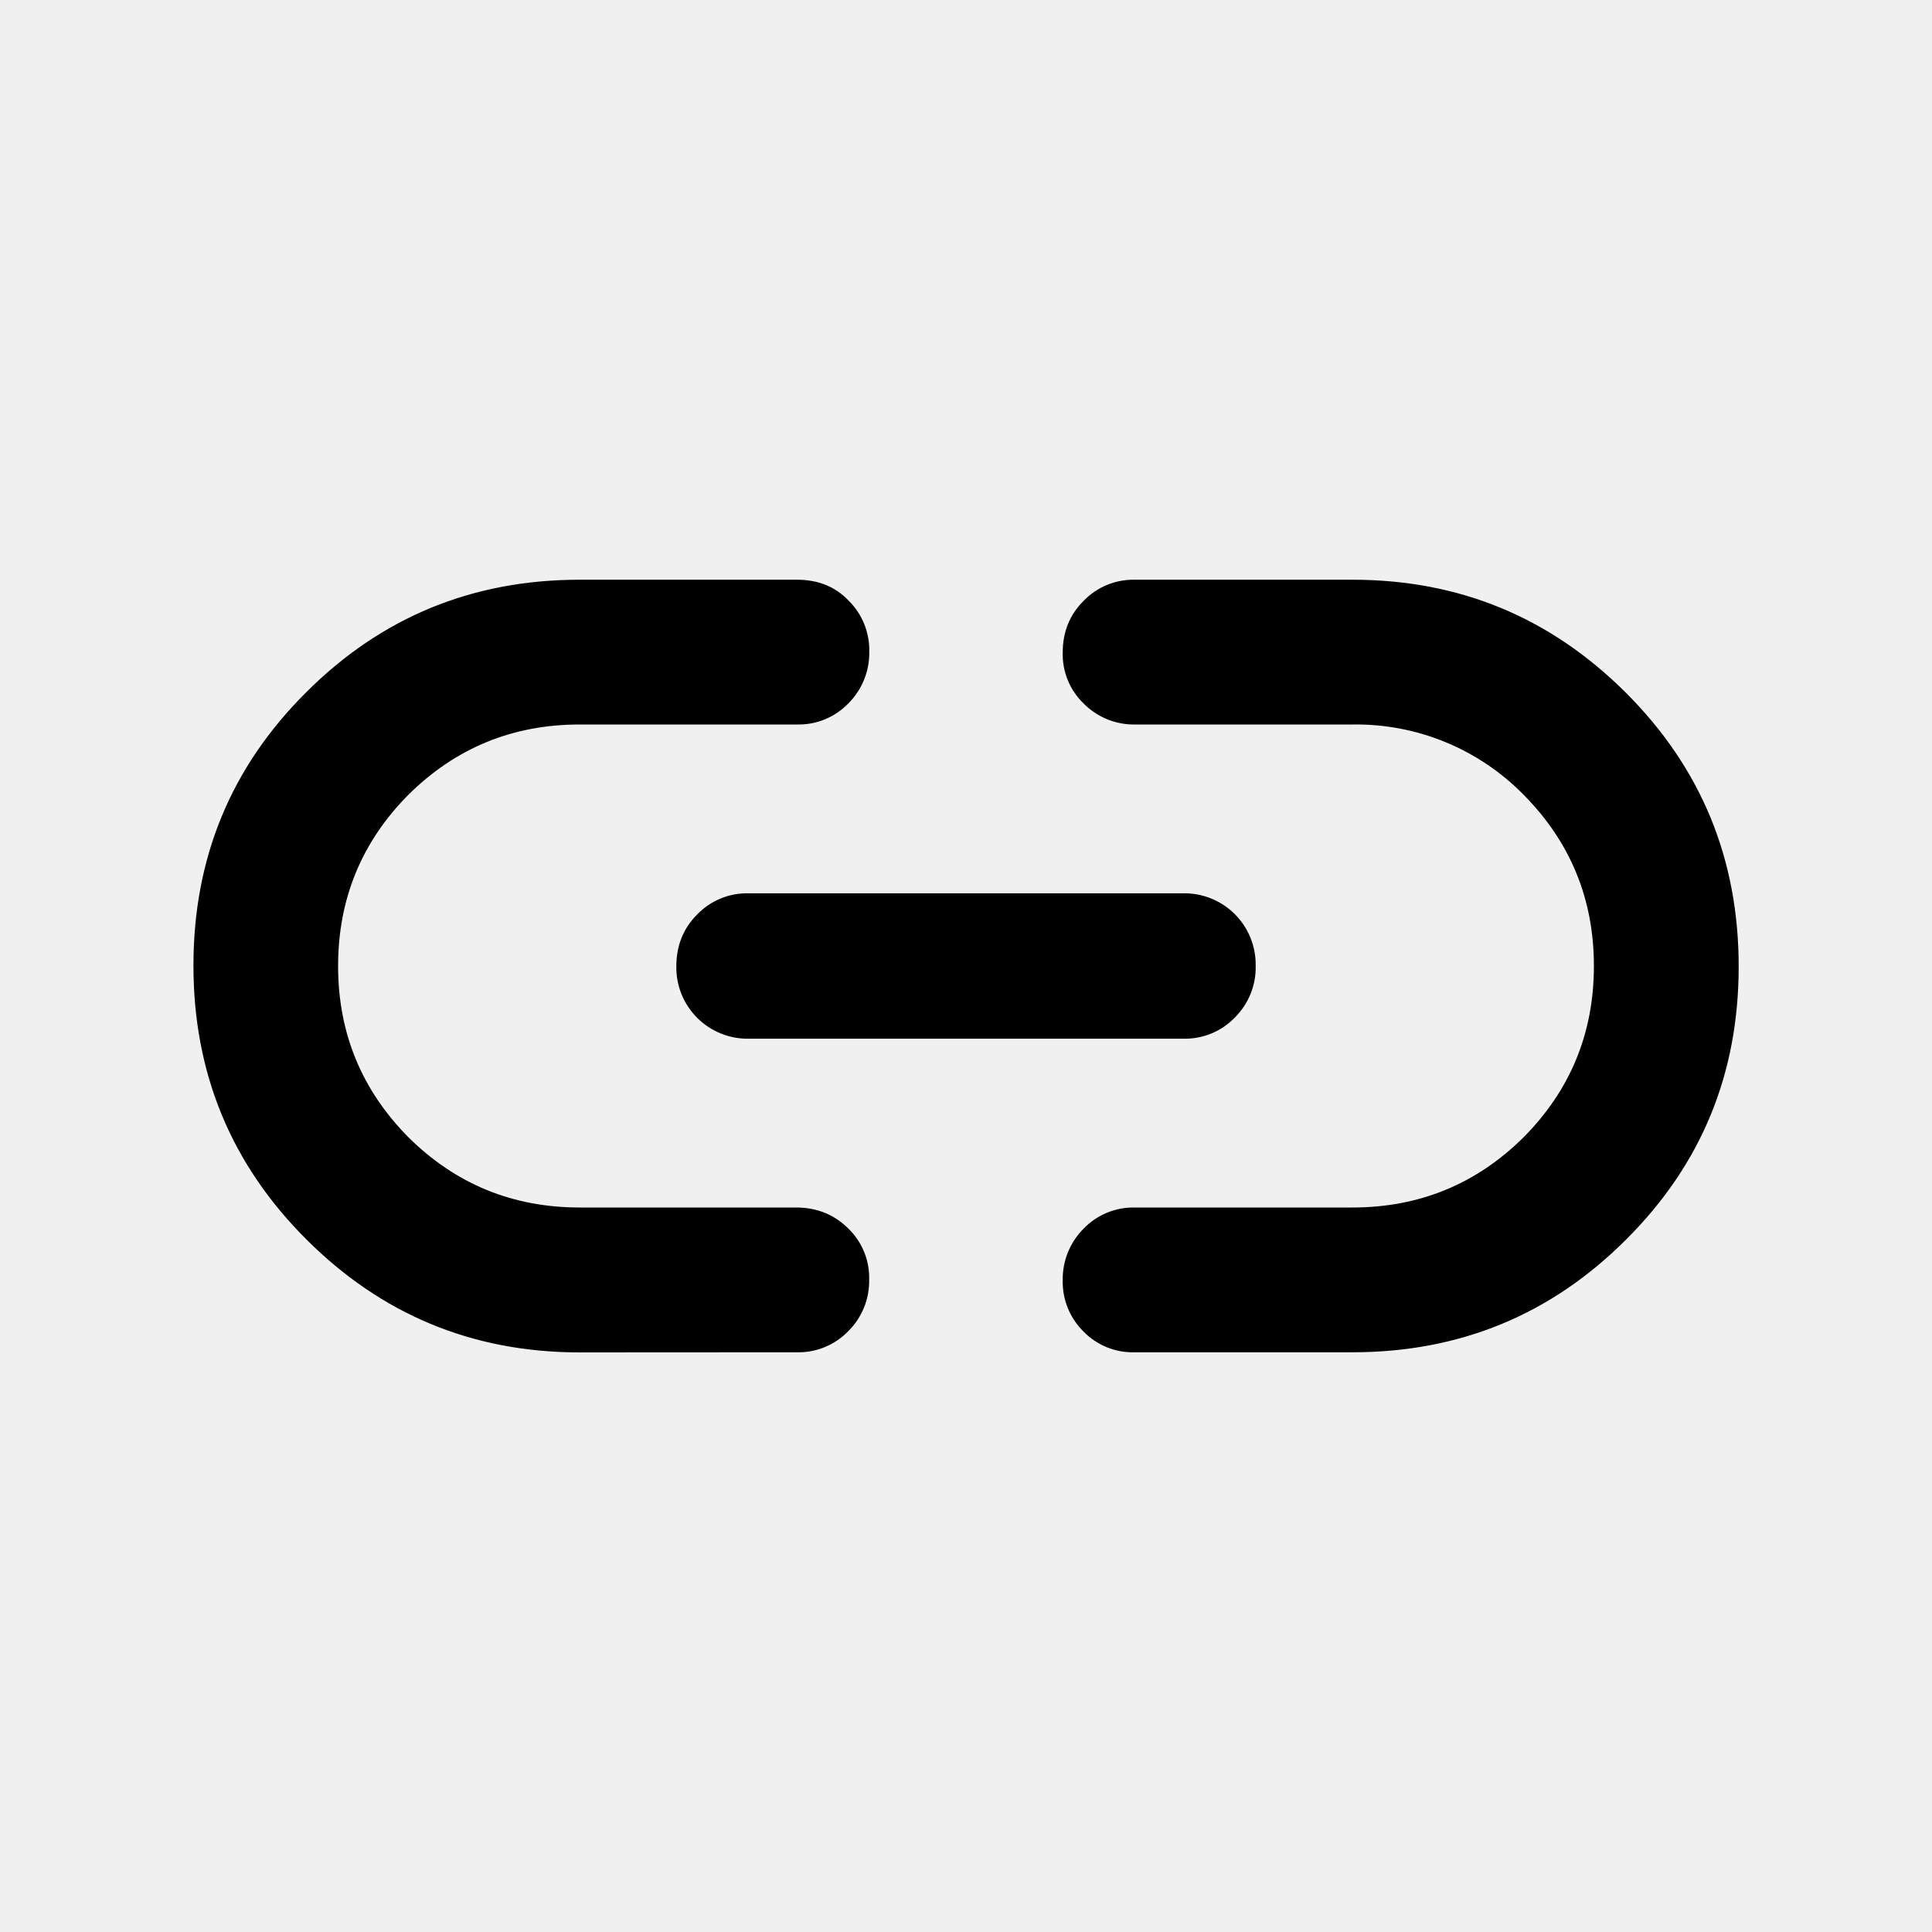
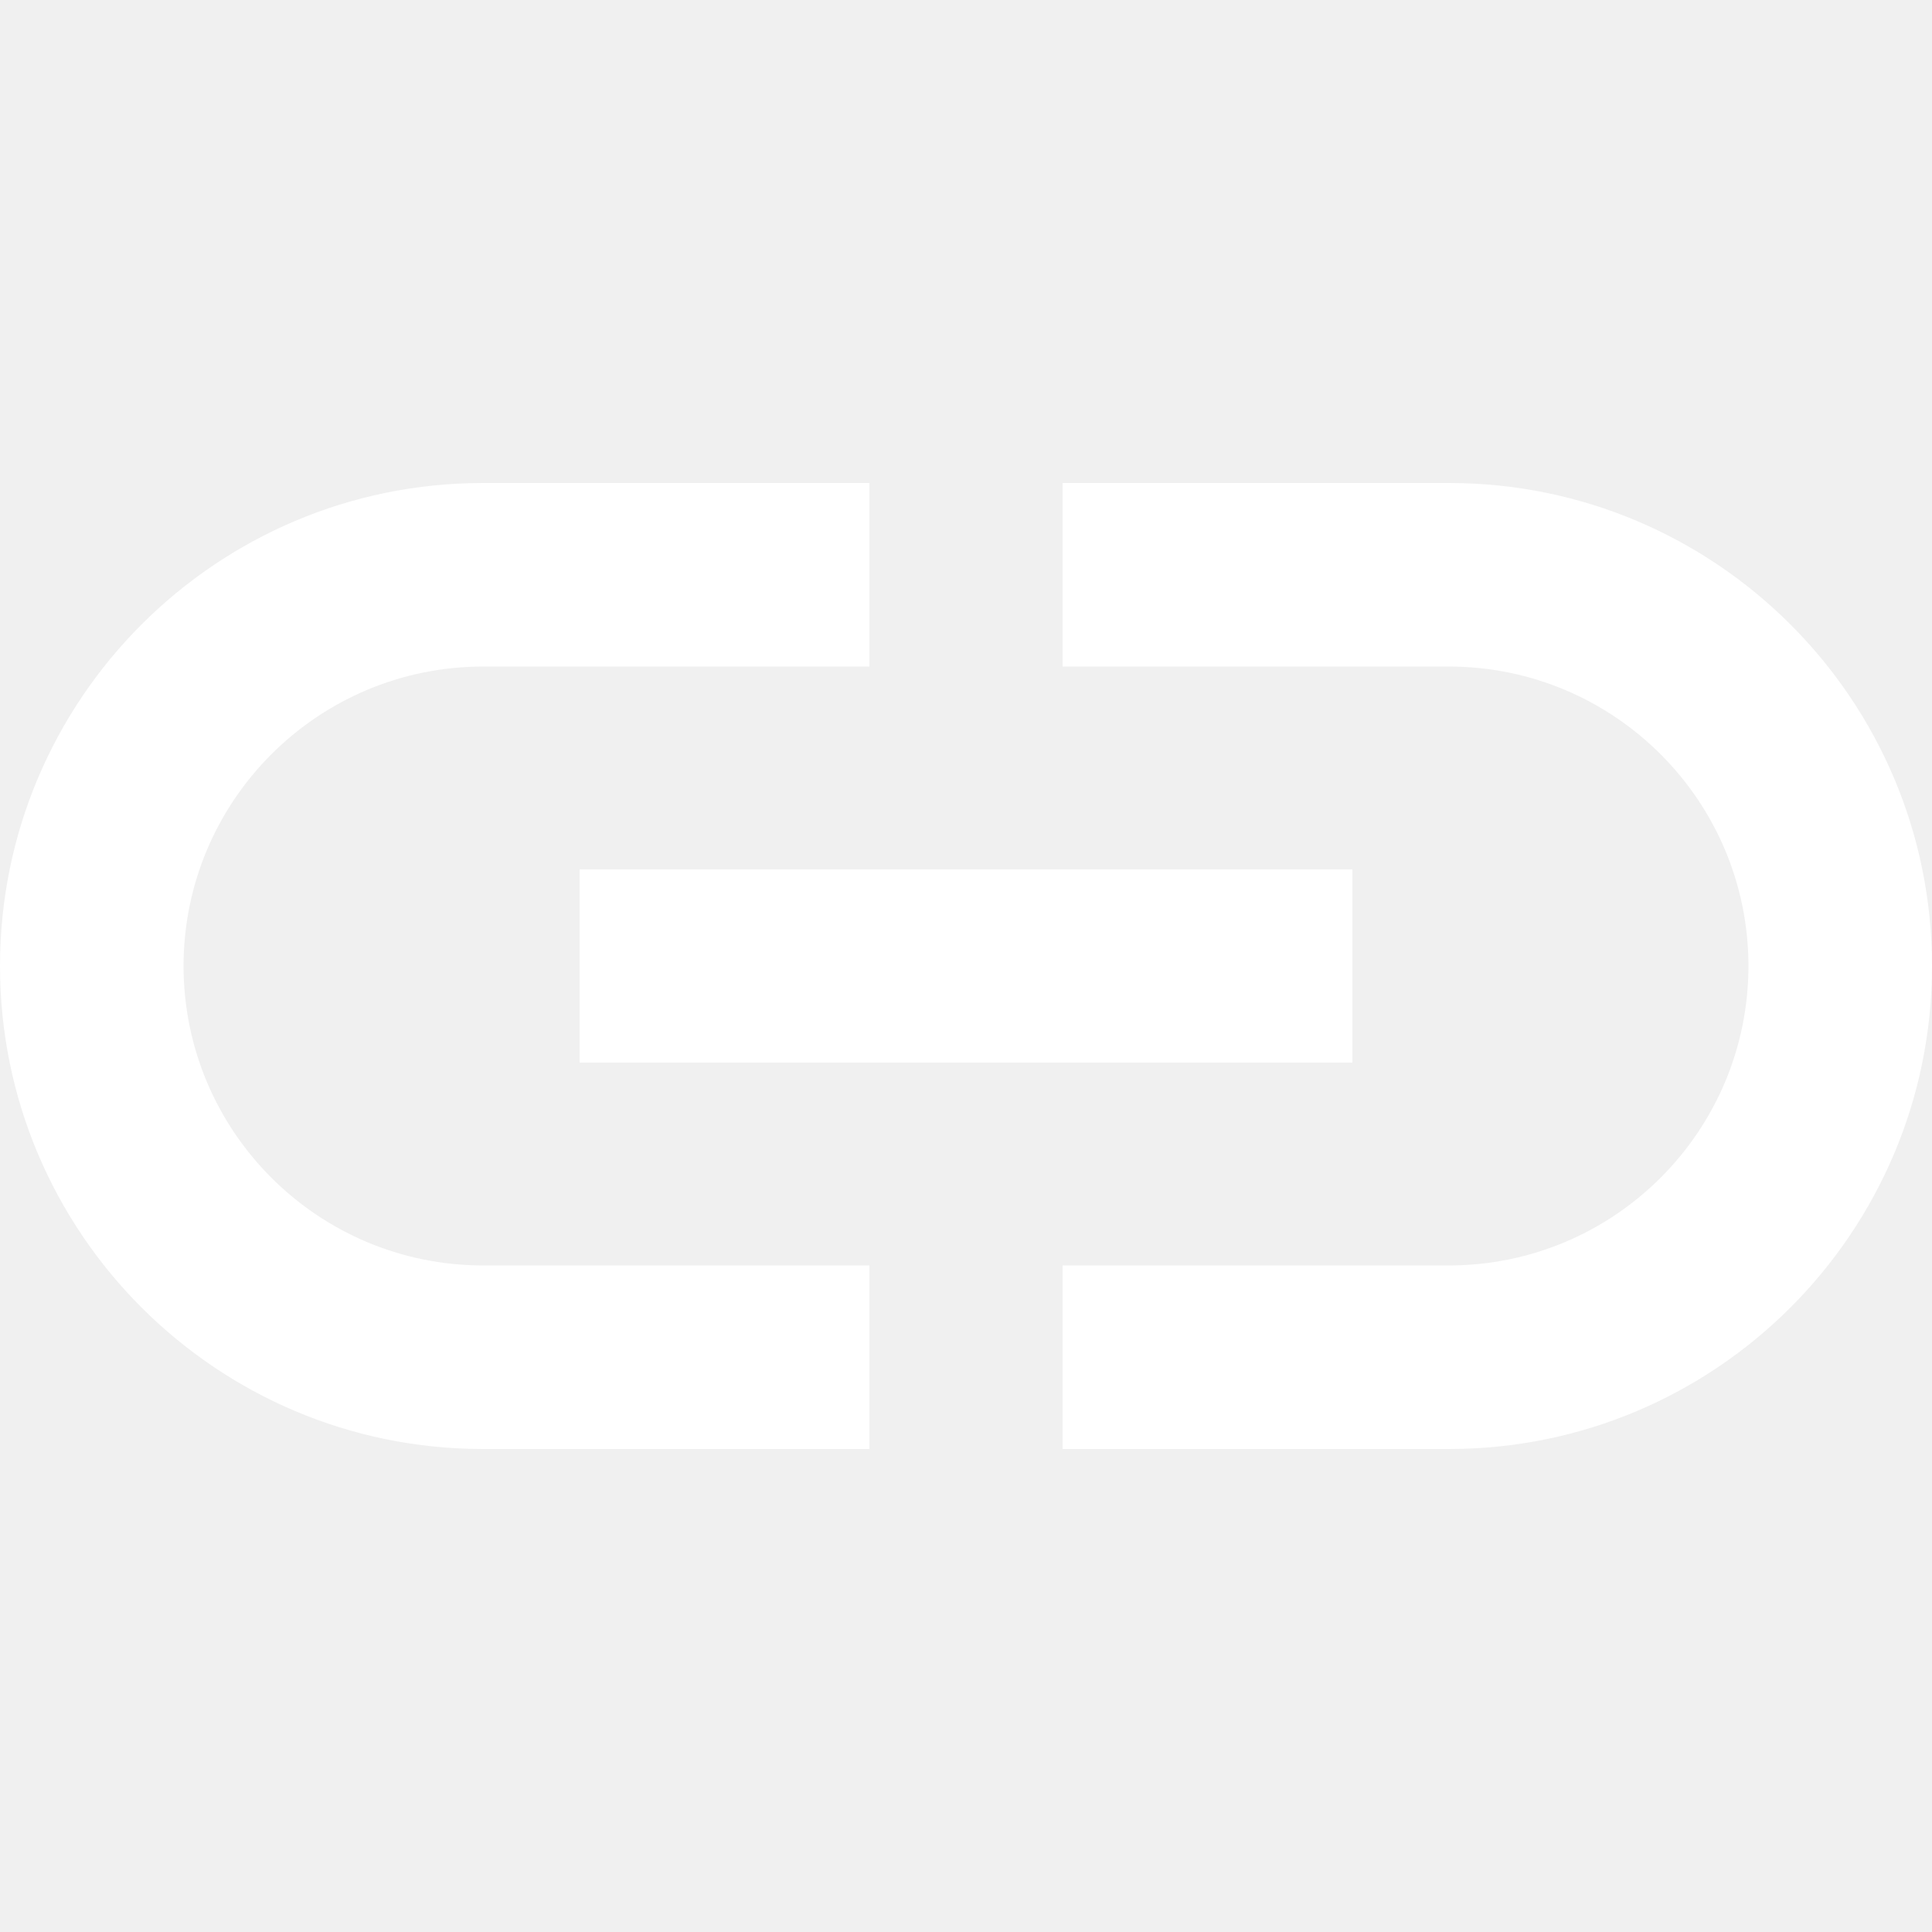
<svg xmlns="http://www.w3.org/2000/svg" width="16" height="16">
-   <path d="M4.8 11.2c-.886 0-1.64-.313-2.265-.938-.625-.625-.933-1.38-.933-2.266 0-.887.308-1.64.933-2.262.625-.625 1.38-.933 2.266-.933h1.8c.169 0 .313.054.426.172a.577.577 0 0 1 .172.425.59.59 0 0 1-.172.426.572.572 0 0 1-.425.176H4.8c-.555 0-1.028.195-1.418.582-.387.39-.582.863-.582 1.418 0 .555.195 1.027.582 1.418.39.387.863.582 1.418.582h1.793c.172 0 .316.059.43.172a.566.566 0 0 1 .175.426.583.583 0 0 1-.172.425.572.572 0 0 1-.425.176Zm1.403-2.598a.59.59 0 0 1-.602-.598c0-.168.055-.313.172-.43a.572.572 0 0 1 .426-.176h3.598a.59.59 0 0 1 .602.598.583.583 0 0 1-.172.43.572.572 0 0 1-.426.176Zm3.195 2.597a.568.568 0 0 1-.425-.172.577.577 0 0 1-.172-.425.59.59 0 0 1 .172-.426.572.572 0 0 1 .425-.176H11.2c.555 0 1.028-.195 1.418-.582.387-.39.582-.863.582-1.418 0-.555-.195-1.027-.582-1.418A1.943 1.943 0 0 0 11.2 6H9.406a.586.586 0 0 1-.43-.172.566.566 0 0 1-.175-.426c0-.168.058-.312.172-.425a.572.572 0 0 1 .425-.176H11.2c.887 0 1.64.312 2.266.937.625.625.933 1.38.933 2.266 0 .887-.308 1.64-.933 2.262-.625.625-1.38.933-2.266.933Zm0 0" />
+   <g fill="none" fill-rule="evenodd">
+     <path d="M0 0h16v16H0z" />
+     <path fill="#fff" fill-rule="nonzero" d="M1.52 8A2.482 2.482 0 0 1 4 5.52h3.2V4H4C1.792 4 0 5.792 0 8s1.792 4 4 4h3.2v-1.52H4A2.482 2.482 0 0 1 1.52 8zm3.28.8h6.4V7.2H4.8v1.6zM12 4H8.8v1.52H12A2.482 2.482 0 0 1 14.48 8 2.482 2.482 0 0 1 12 10.48H8.8V12H12c2.208 0 4-1.792 4-4s-1.792-4-4-4z" />
+   </g>
</svg>
